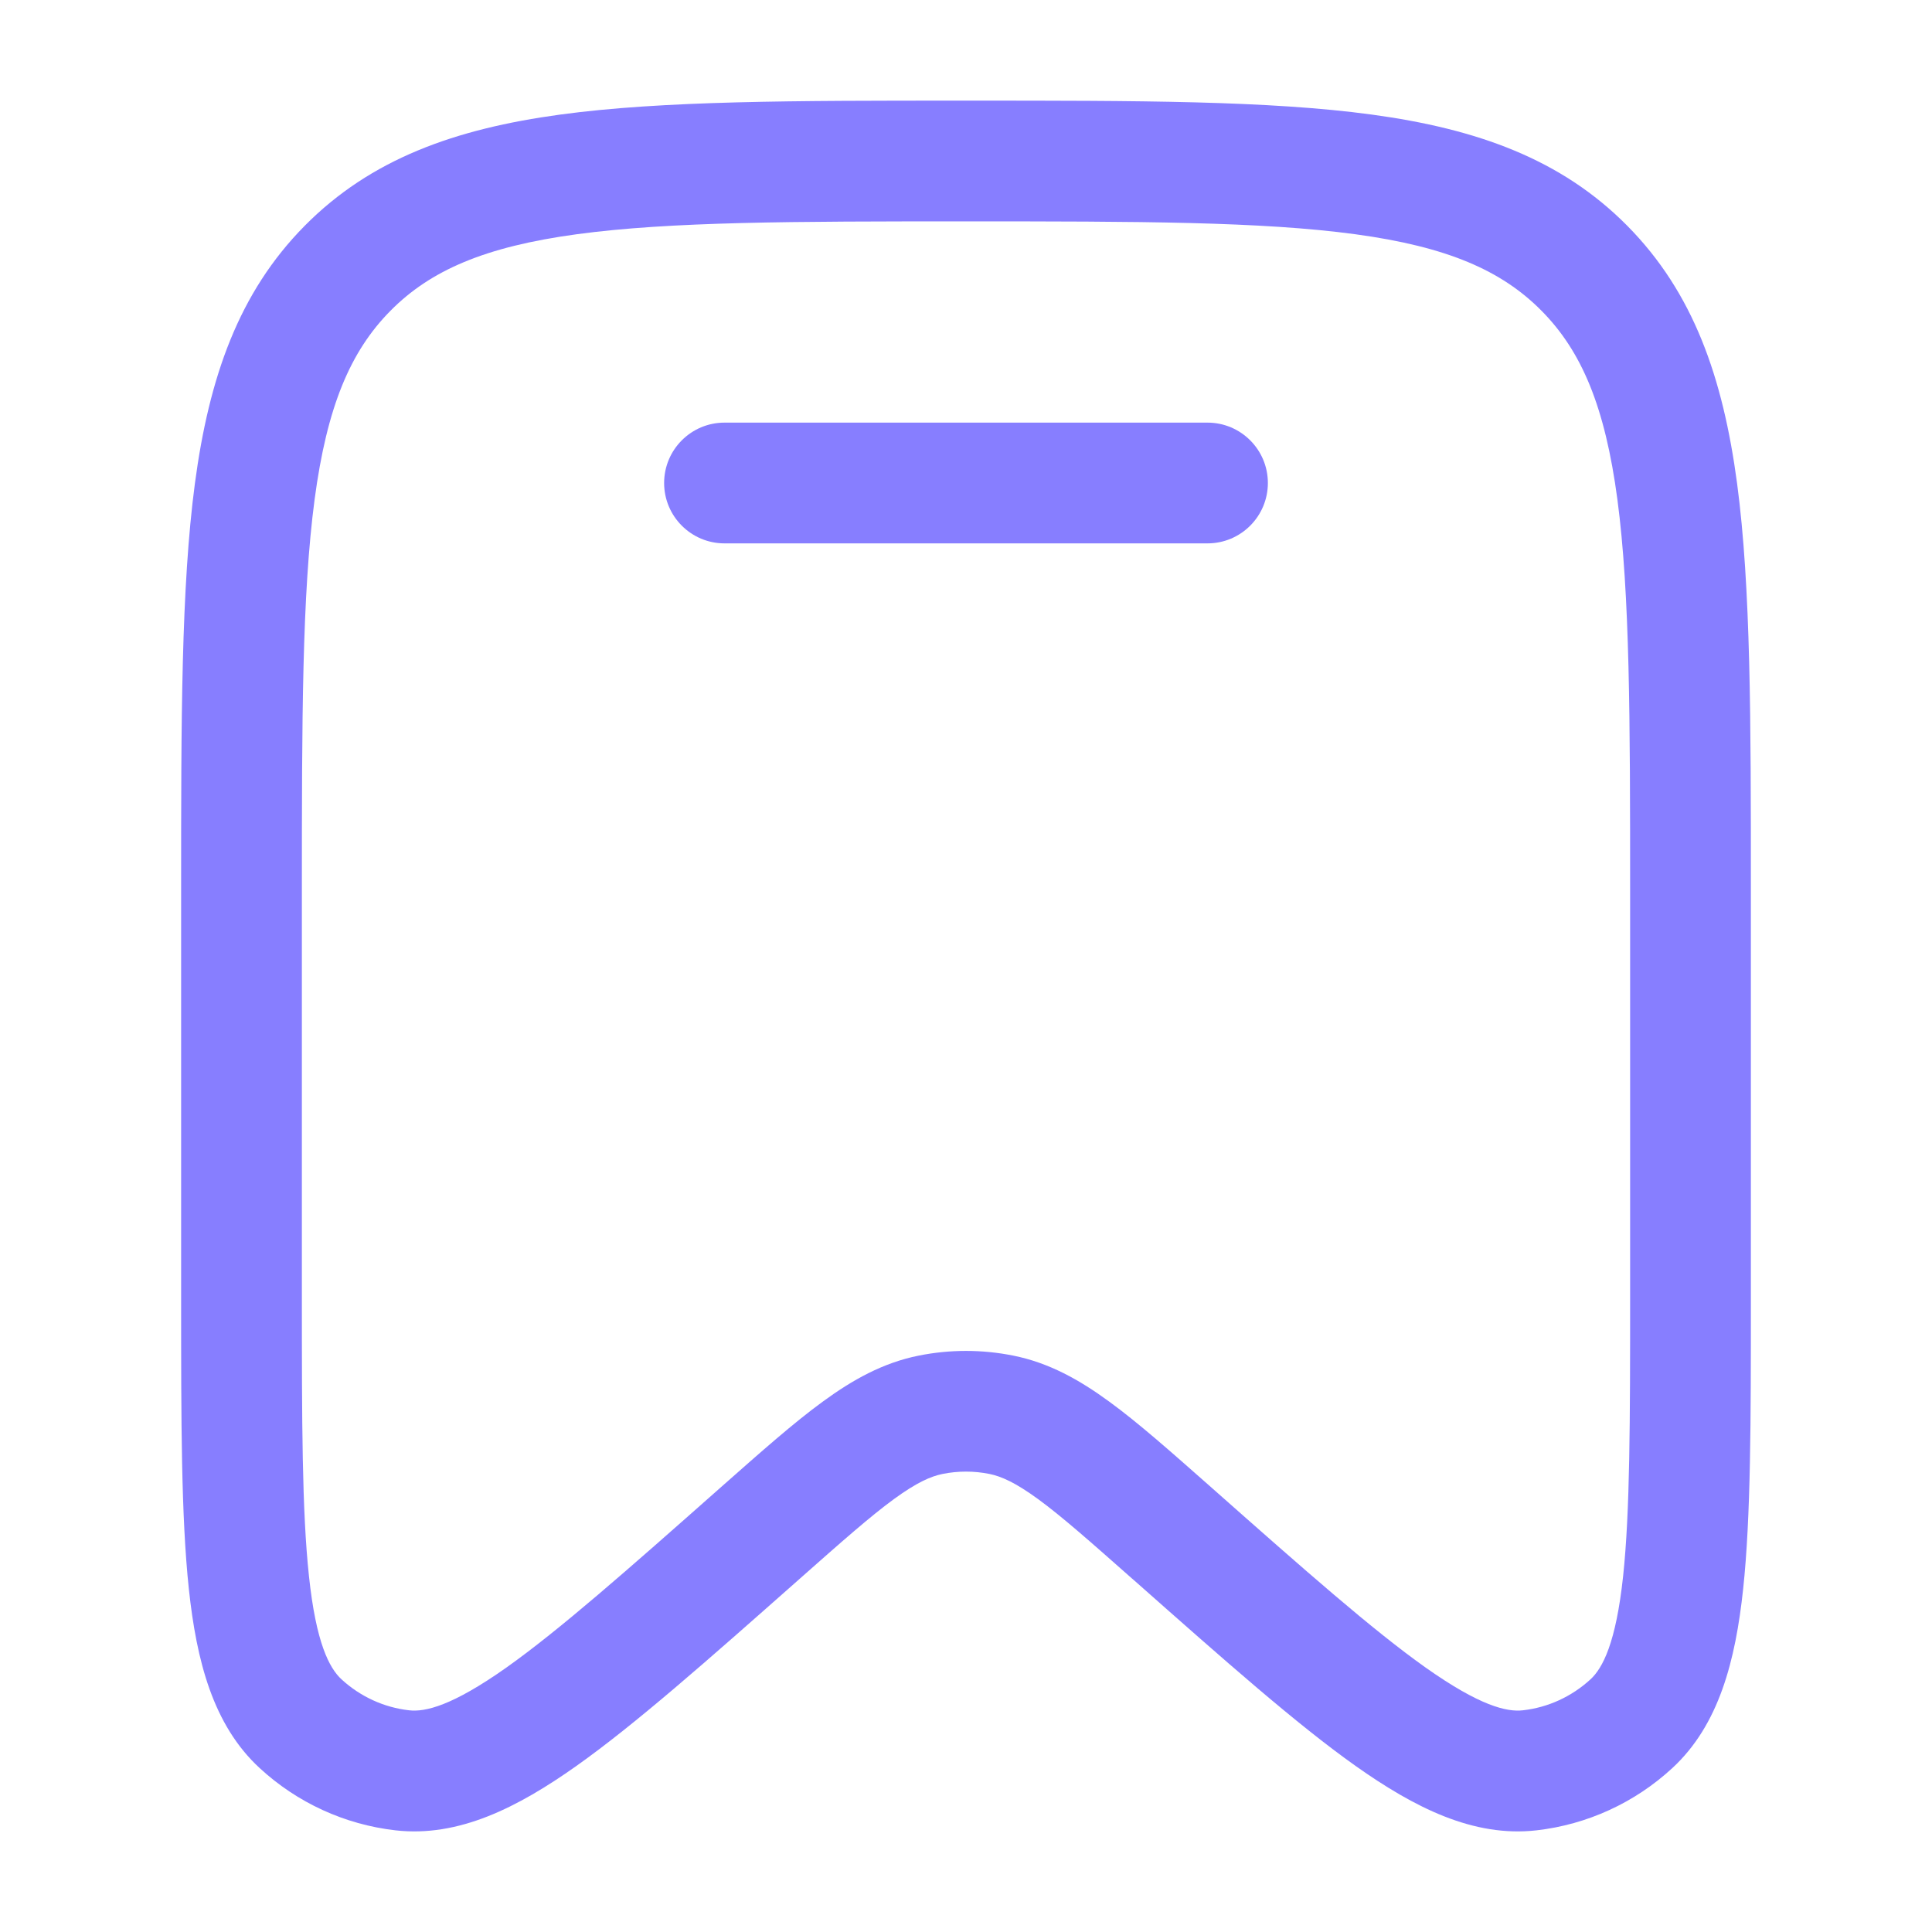
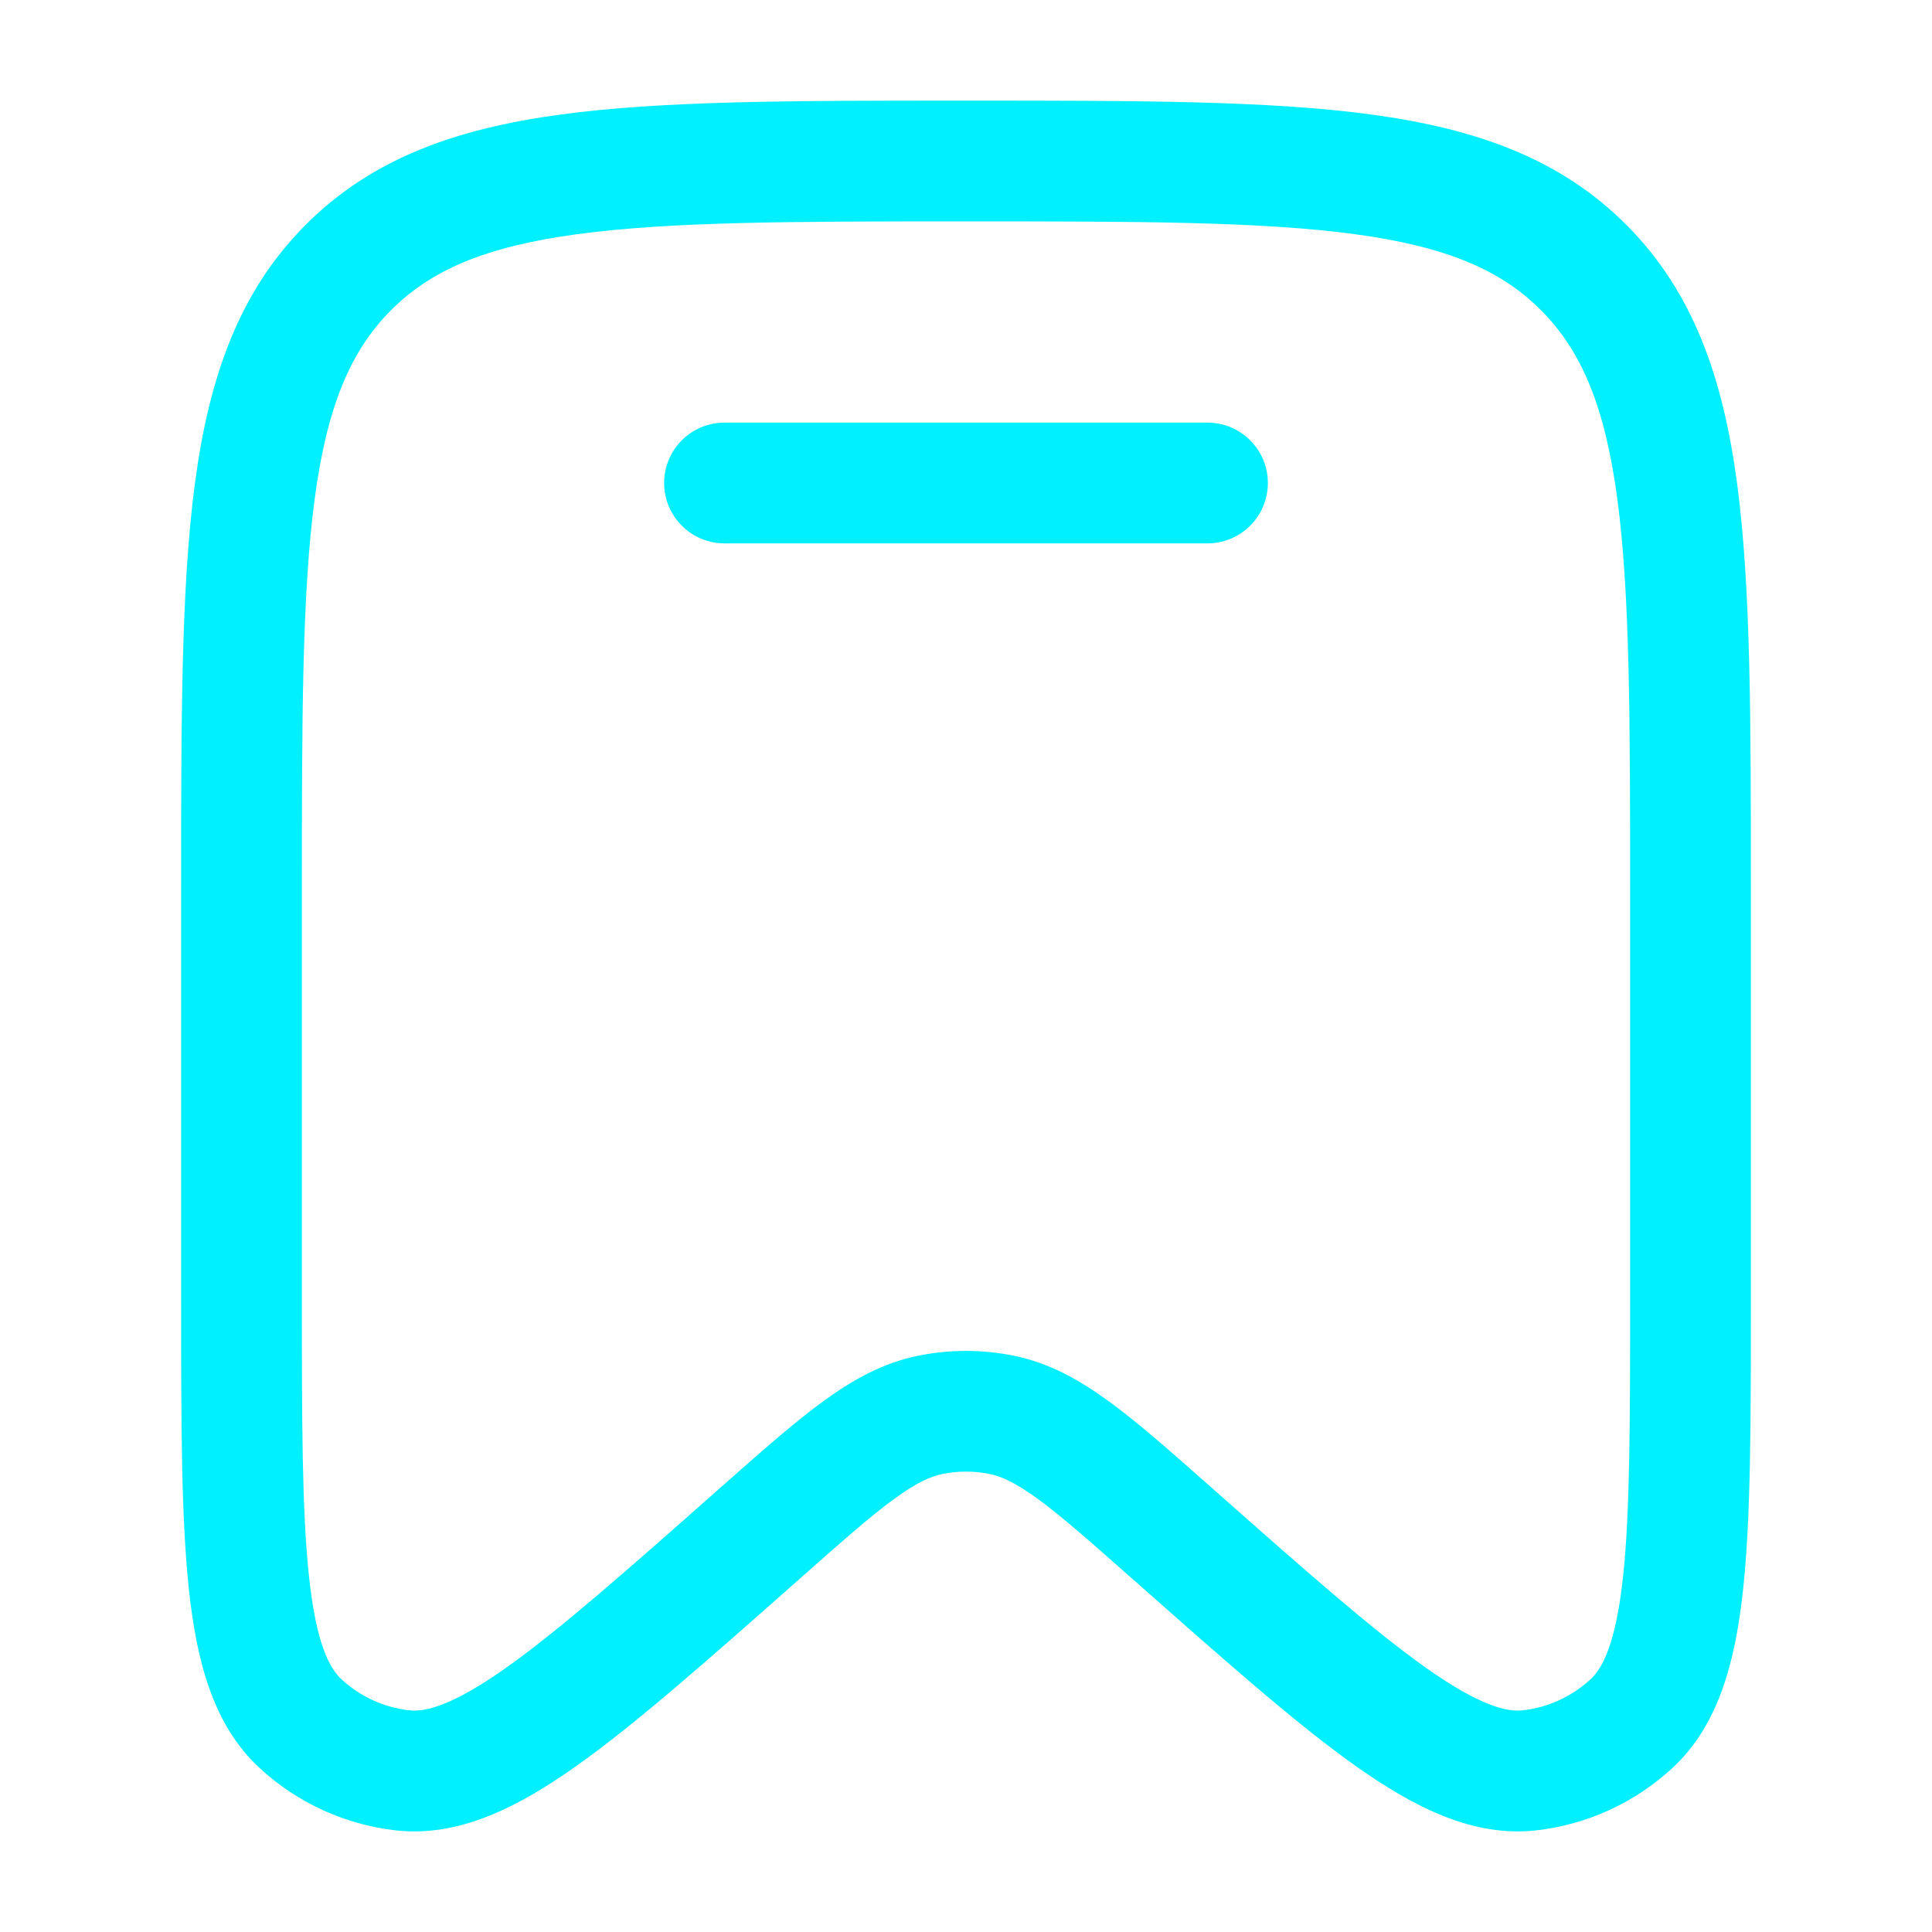
<svg xmlns="http://www.w3.org/2000/svg" width="24" height="24" viewBox="0 0 24 24" fill="none">
-   <path d="M9 5.25C8.586 5.25 8.25 5.586 8.25 6C8.25 6.414 8.586 6.75 9 6.75H15C15.414 6.75 15.75 6.414 15.75 6C15.75 5.586 15.414 5.25 15 5.25H9Z" fill="#877EFF" />
-   <path fill-rule="evenodd" clip-rule="evenodd" d="M11.943 1.25C9.87 1.25 8.237 1.25 6.961 1.423C5.651 1.601 4.606 1.975 3.785 2.805C2.965 3.634 2.597 4.687 2.421 6.007C2.25 7.296 2.25 8.945 2.25 11.041V16.139C2.25 17.647 2.25 18.84 2.346 19.739C2.441 20.627 2.644 21.428 3.226 21.964C3.692 22.394 4.282 22.665 4.912 22.737C5.699 22.827 6.434 22.451 7.159 21.938C7.892 21.419 8.781 20.632 9.903 19.64L9.939 19.608C10.459 19.148 10.811 18.837 11.105 18.622C11.389 18.415 11.562 18.34 11.708 18.31C11.901 18.271 12.099 18.271 12.292 18.31C12.438 18.34 12.611 18.415 12.895 18.622C13.189 18.837 13.541 19.148 14.061 19.608L14.098 19.64C15.219 20.632 16.108 21.419 16.841 21.938C17.566 22.451 18.301 22.827 19.088 22.737C19.718 22.665 20.308 22.394 20.774 21.964C21.355 21.428 21.559 20.627 21.654 19.739C21.75 18.84 21.75 17.647 21.75 16.139V11.041C21.75 8.945 21.75 7.295 21.579 6.007C21.403 4.687 21.035 3.634 20.215 2.805C19.394 1.975 18.349 1.601 17.039 1.423C15.763 1.25 14.13 1.25 12.057 1.25H11.943ZM4.851 3.86C5.348 3.358 6.023 3.065 7.163 2.91C8.326 2.752 9.857 2.75 12 2.75C14.143 2.75 15.674 2.752 16.837 2.91C17.977 3.065 18.652 3.358 19.149 3.86C19.647 4.363 19.938 5.048 20.092 6.205C20.248 7.383 20.25 8.932 20.25 11.098V16.091C20.25 17.657 20.249 18.77 20.163 19.579C20.074 20.409 19.91 20.72 19.758 20.861C19.524 21.076 19.23 21.211 18.918 21.246C18.718 21.269 18.384 21.192 17.708 20.714C17.05 20.247 16.221 19.516 15.055 18.484L15.029 18.461C14.541 18.03 14.137 17.672 13.78 17.412C13.407 17.139 13.031 16.929 12.588 16.84C12.2 16.762 11.8 16.762 11.412 16.84C10.969 16.929 10.593 17.139 10.22 17.412C9.863 17.672 9.459 18.03 8.971 18.461L8.945 18.484C7.779 19.516 6.95 20.247 6.292 20.714C5.616 21.192 5.282 21.269 5.082 21.246C4.77 21.211 4.476 21.076 4.242 20.861C4.09 20.72 3.926 20.409 3.838 19.579C3.751 18.77 3.75 17.657 3.75 16.091V11.098C3.75 8.932 3.752 7.383 3.908 6.205C4.062 5.048 4.353 4.363 4.851 3.86Z" fill="#877EFF" />
+   <path d="M9 5.25C8.586 5.25 8.25 5.586 8.25 6C8.25 6.414 8.586 6.75 9 6.75H15C15.414 6.75 15.75 6.414 15.75 6C15.75 5.586 15.414 5.25 15 5.25H9Z" fill="#00F0FF" />
+   <path fill-rule="evenodd" clip-rule="evenodd" d="M11.943 1.25C9.87 1.25 8.237 1.25 6.961 1.423C5.651 1.601 4.606 1.975 3.785 2.805C2.965 3.634 2.597 4.687 2.421 6.007C2.25 7.296 2.25 8.945 2.25 11.041V16.139C2.25 17.647 2.25 18.84 2.346 19.739C2.441 20.627 2.644 21.428 3.226 21.964C3.692 22.394 4.282 22.665 4.912 22.737C5.699 22.827 6.434 22.451 7.159 21.938C7.892 21.419 8.781 20.632 9.903 19.64L9.939 19.608C10.459 19.148 10.811 18.837 11.105 18.622C11.389 18.415 11.562 18.34 11.708 18.31C11.901 18.271 12.099 18.271 12.292 18.31C12.438 18.34 12.611 18.415 12.895 18.622C13.189 18.837 13.541 19.148 14.061 19.608L14.098 19.64C15.219 20.632 16.108 21.419 16.841 21.938C17.566 22.451 18.301 22.827 19.088 22.737C19.718 22.665 20.308 22.394 20.774 21.964C21.355 21.428 21.559 20.627 21.654 19.739C21.75 18.84 21.75 17.647 21.75 16.139V11.041C21.75 8.945 21.75 7.295 21.579 6.007C21.403 4.687 21.035 3.634 20.215 2.805C19.394 1.975 18.349 1.601 17.039 1.423C15.763 1.25 14.13 1.25 12.057 1.25H11.943ZM4.851 3.86C5.348 3.358 6.023 3.065 7.163 2.91C8.326 2.752 9.857 2.75 12 2.75C14.143 2.75 15.674 2.752 16.837 2.91C17.977 3.065 18.652 3.358 19.149 3.86C19.647 4.363 19.938 5.048 20.092 6.205C20.248 7.383 20.25 8.932 20.25 11.098V16.091C20.25 17.657 20.249 18.77 20.163 19.579C20.074 20.409 19.91 20.72 19.758 20.861C19.524 21.076 19.23 21.211 18.918 21.246C18.718 21.269 18.384 21.192 17.708 20.714C17.05 20.247 16.221 19.516 15.055 18.484L15.029 18.461C14.541 18.03 14.137 17.672 13.78 17.412C13.407 17.139 13.031 16.929 12.588 16.84C12.2 16.762 11.8 16.762 11.412 16.84C10.969 16.929 10.593 17.139 10.22 17.412C9.863 17.672 9.459 18.03 8.971 18.461L8.945 18.484C7.779 19.516 6.95 20.247 6.292 20.714C5.616 21.192 5.282 21.269 5.082 21.246C4.77 21.211 4.476 21.076 4.242 20.861C4.09 20.72 3.926 20.409 3.838 19.579C3.751 18.77 3.75 17.657 3.75 16.091V11.098C3.75 8.932 3.752 7.383 3.908 6.205C4.062 5.048 4.353 4.363 4.851 3.86Z" fill="#00F0FF" />
</svg>
